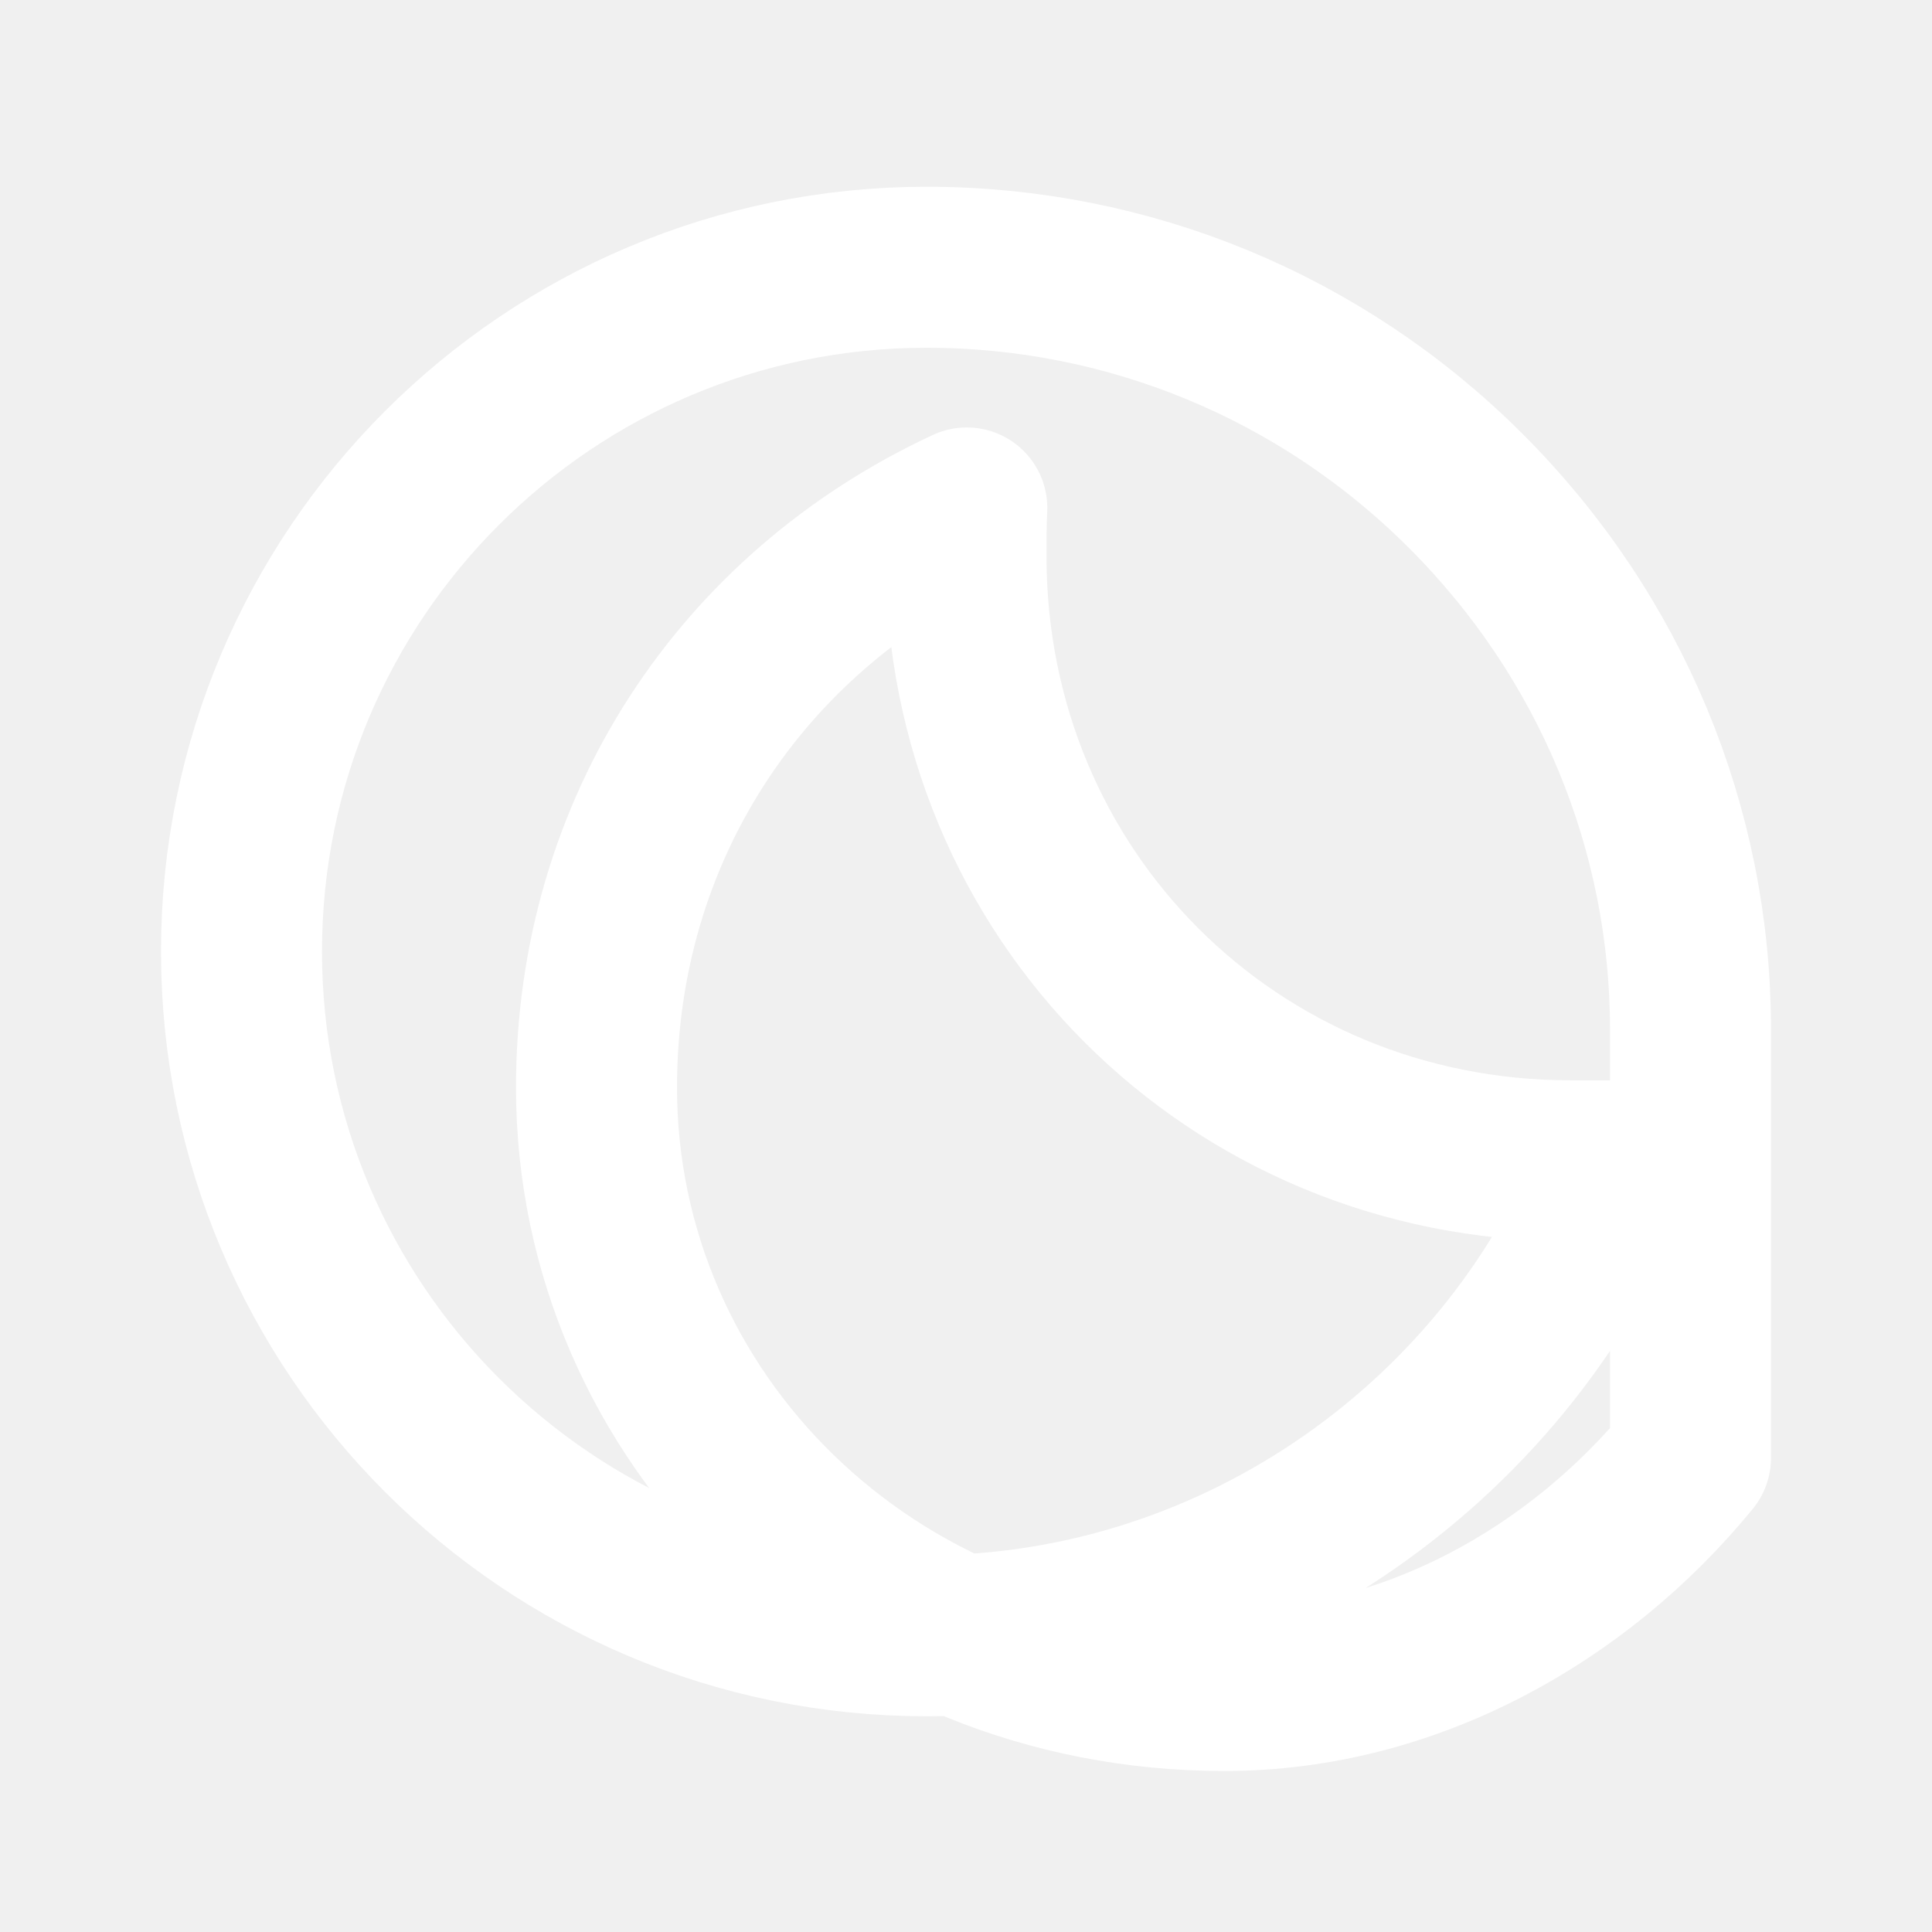
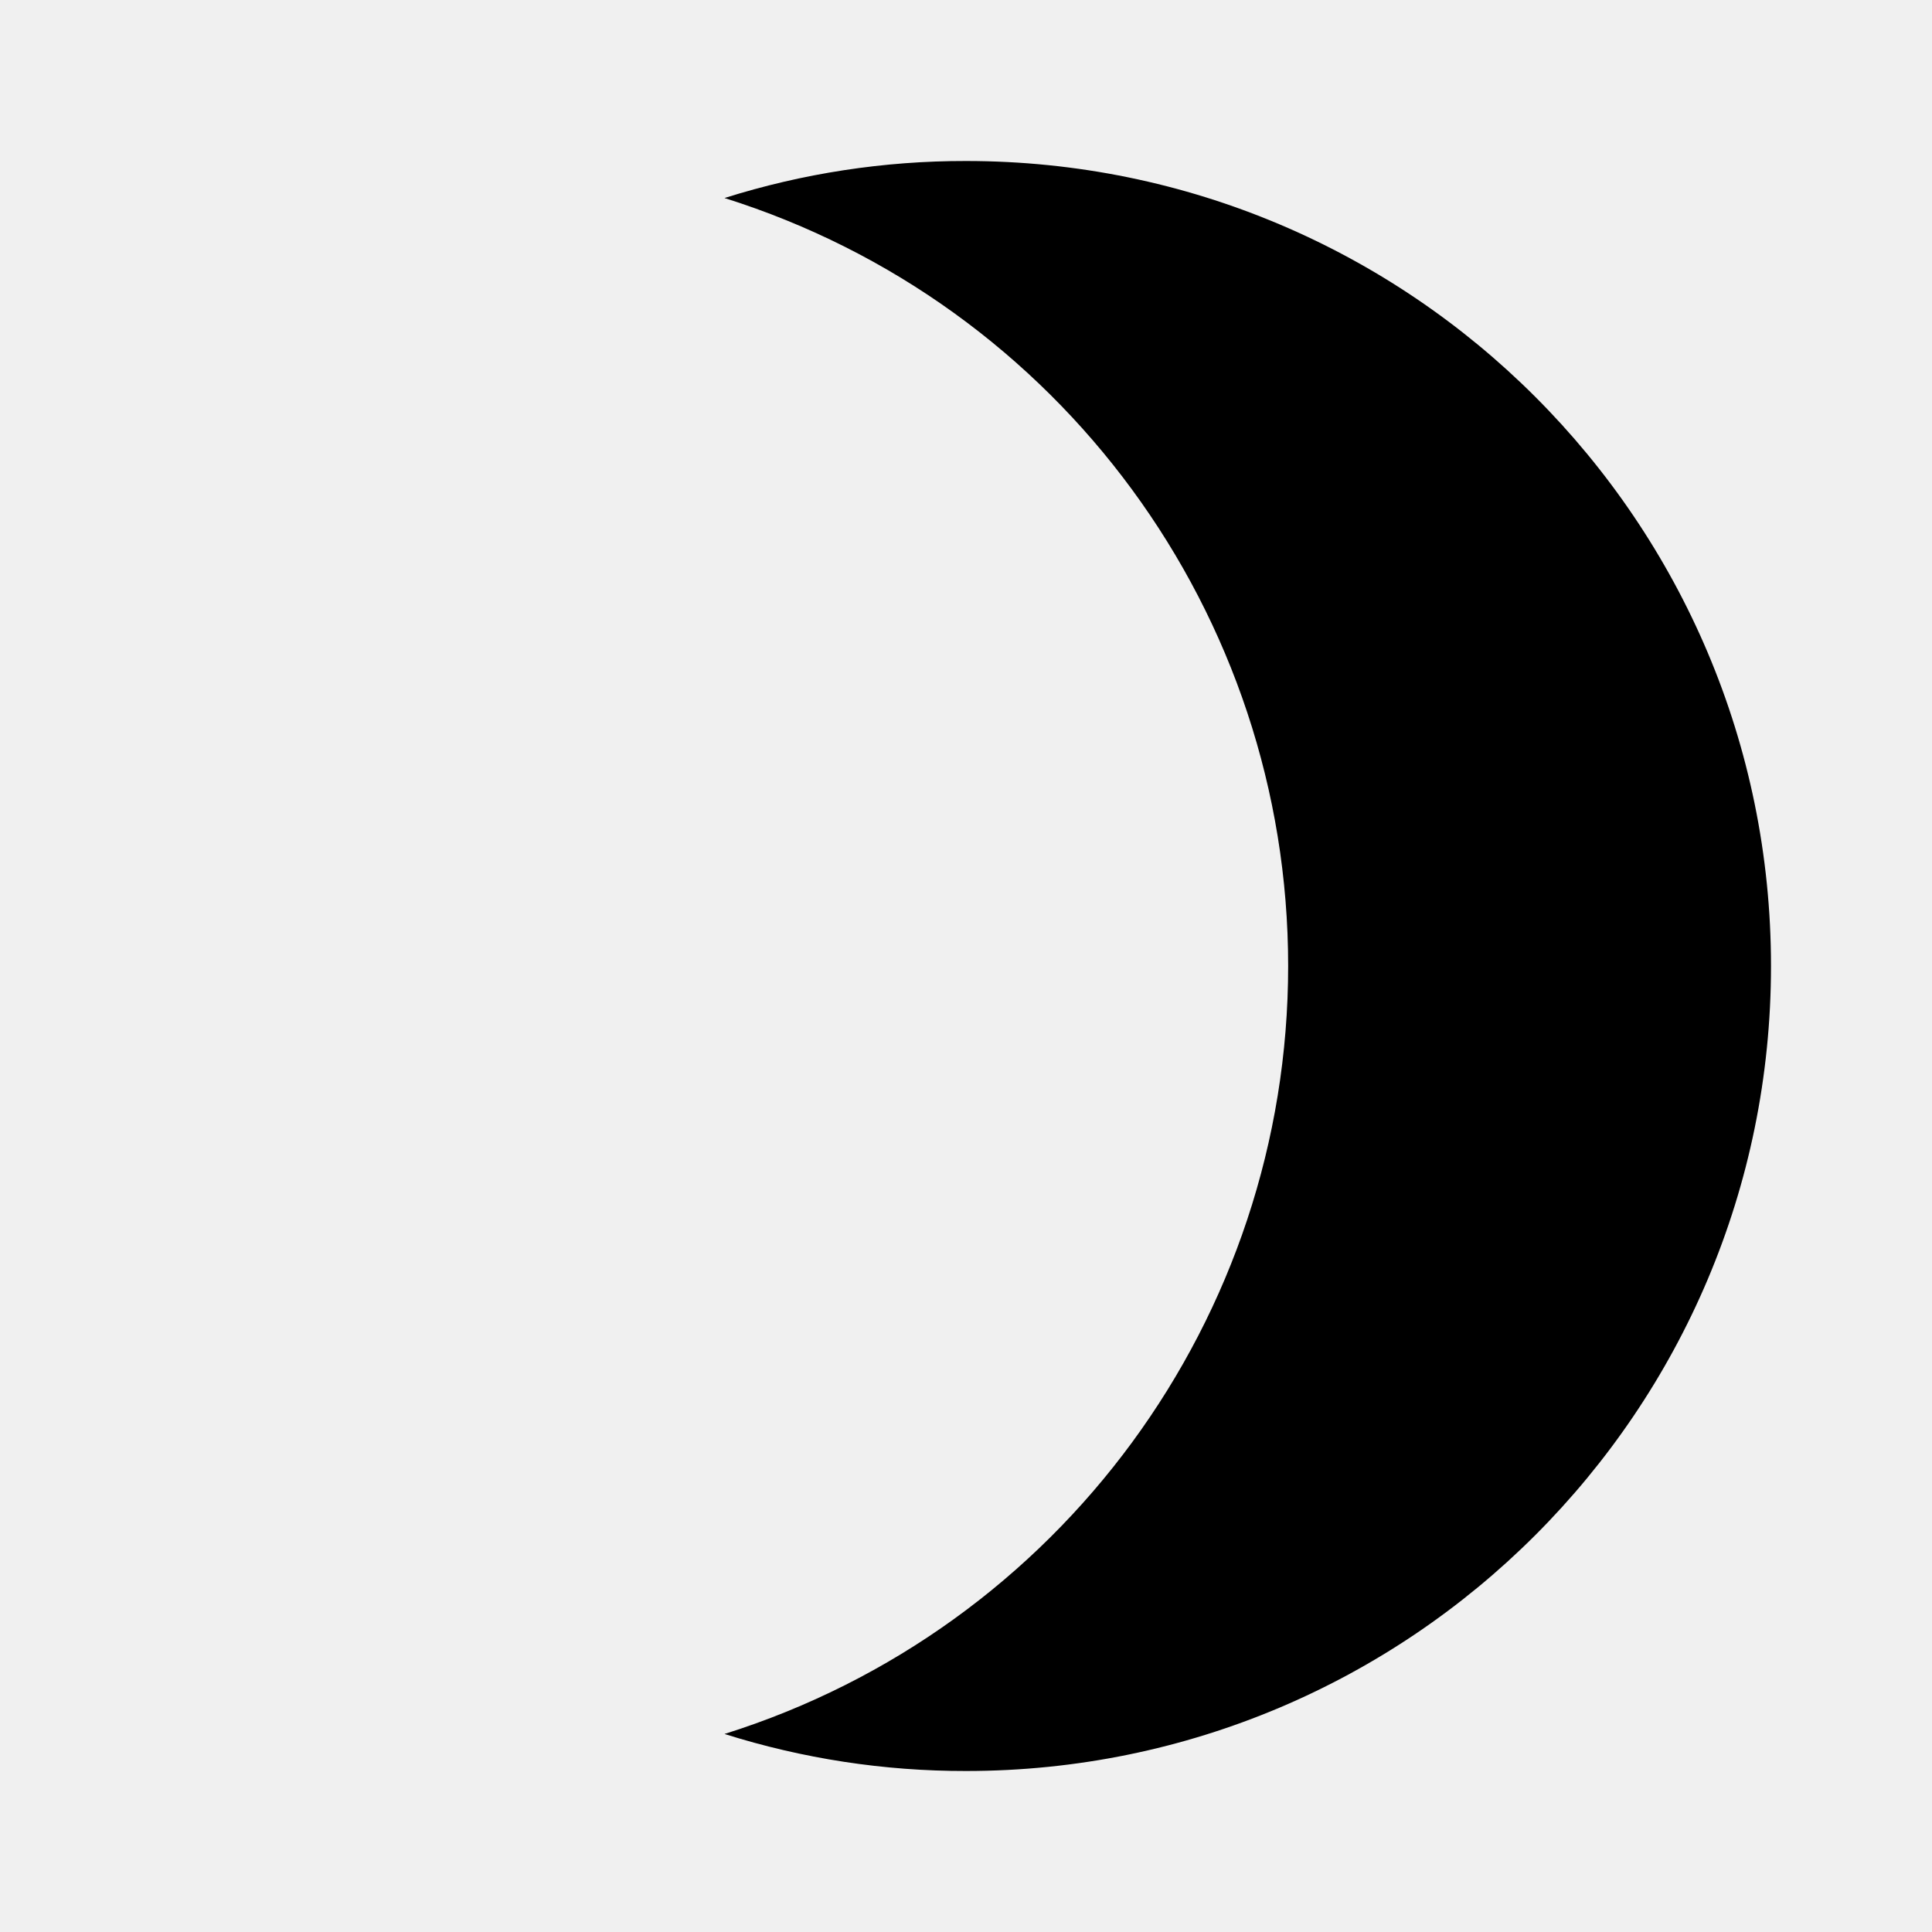
- <svg xmlns="http://www.w3.org/2000/svg" width="24" height="24" viewBox="0 0 24 24" fill="none">
-   <path d="M21 12.79C21 10.29 20.01 7.9 18.21 6.1C16.41 4.3 14.01 3.32 11.51 3.32C6.81 3.32 3 7.13 3 11.82C3 16.51 6.81 20.32 11.51 20.32C15.41 20.32 18.81 17.82 20.11 14.42C19.91 14.42 19.71 14.42 19.51 14.42C15.31 14.42 12 11.11 12 6.91C12 6.71 12 6.51 12.01 6.31C9.21 7.61 7.41 10.31 7.41 13.51C7.41 17.61 10.81 21 15.21 21C17.51 21 19.61 19.81 21 18.11V12.79Z" stroke="white" stroke-width="2" stroke-linecap="round" stroke-linejoin="round" />
+ <svg xmlns="http://www.w3.org/2000/svg" viewBox="0 0 24 24" width="24" height="24">
+   <path fill="currentColor" d="M12 2A9.91 9.91 0 0 0 9 2.46A10 10 0 0 1 9 21.54A9.91 9.91 0 0 0 12 22A10 10 0 0 0 12 2Z" />
</svg>
